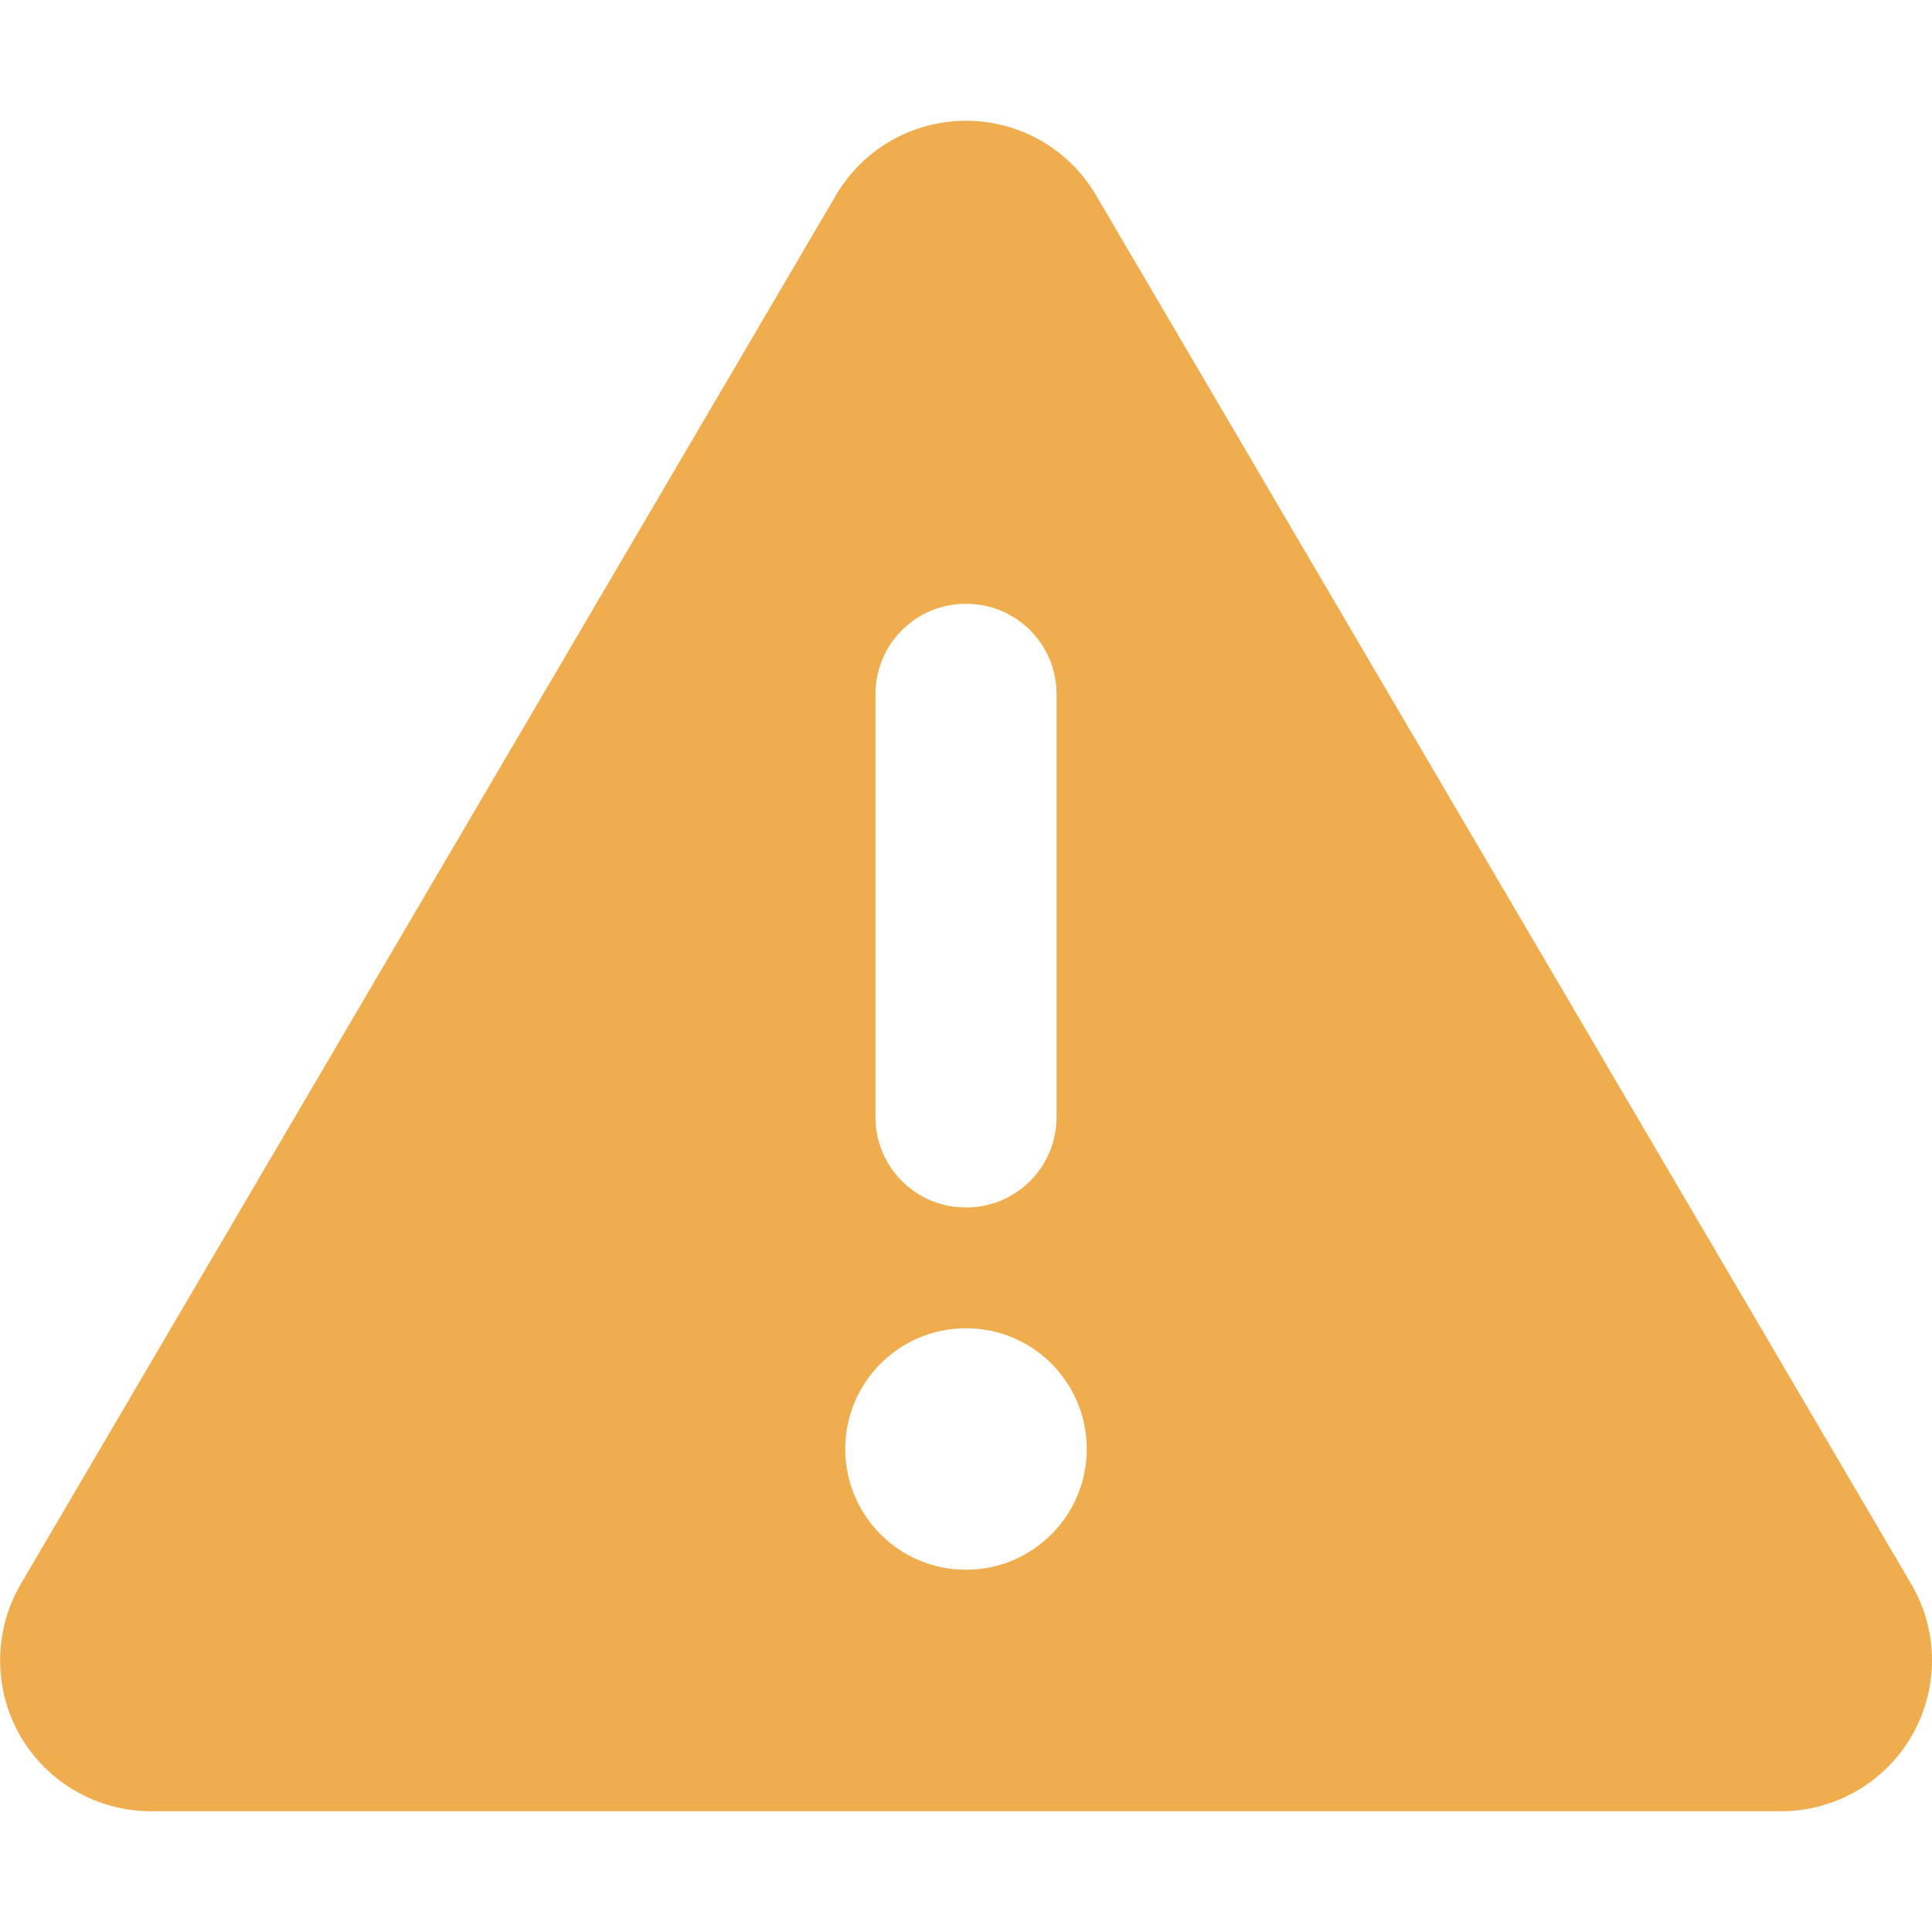
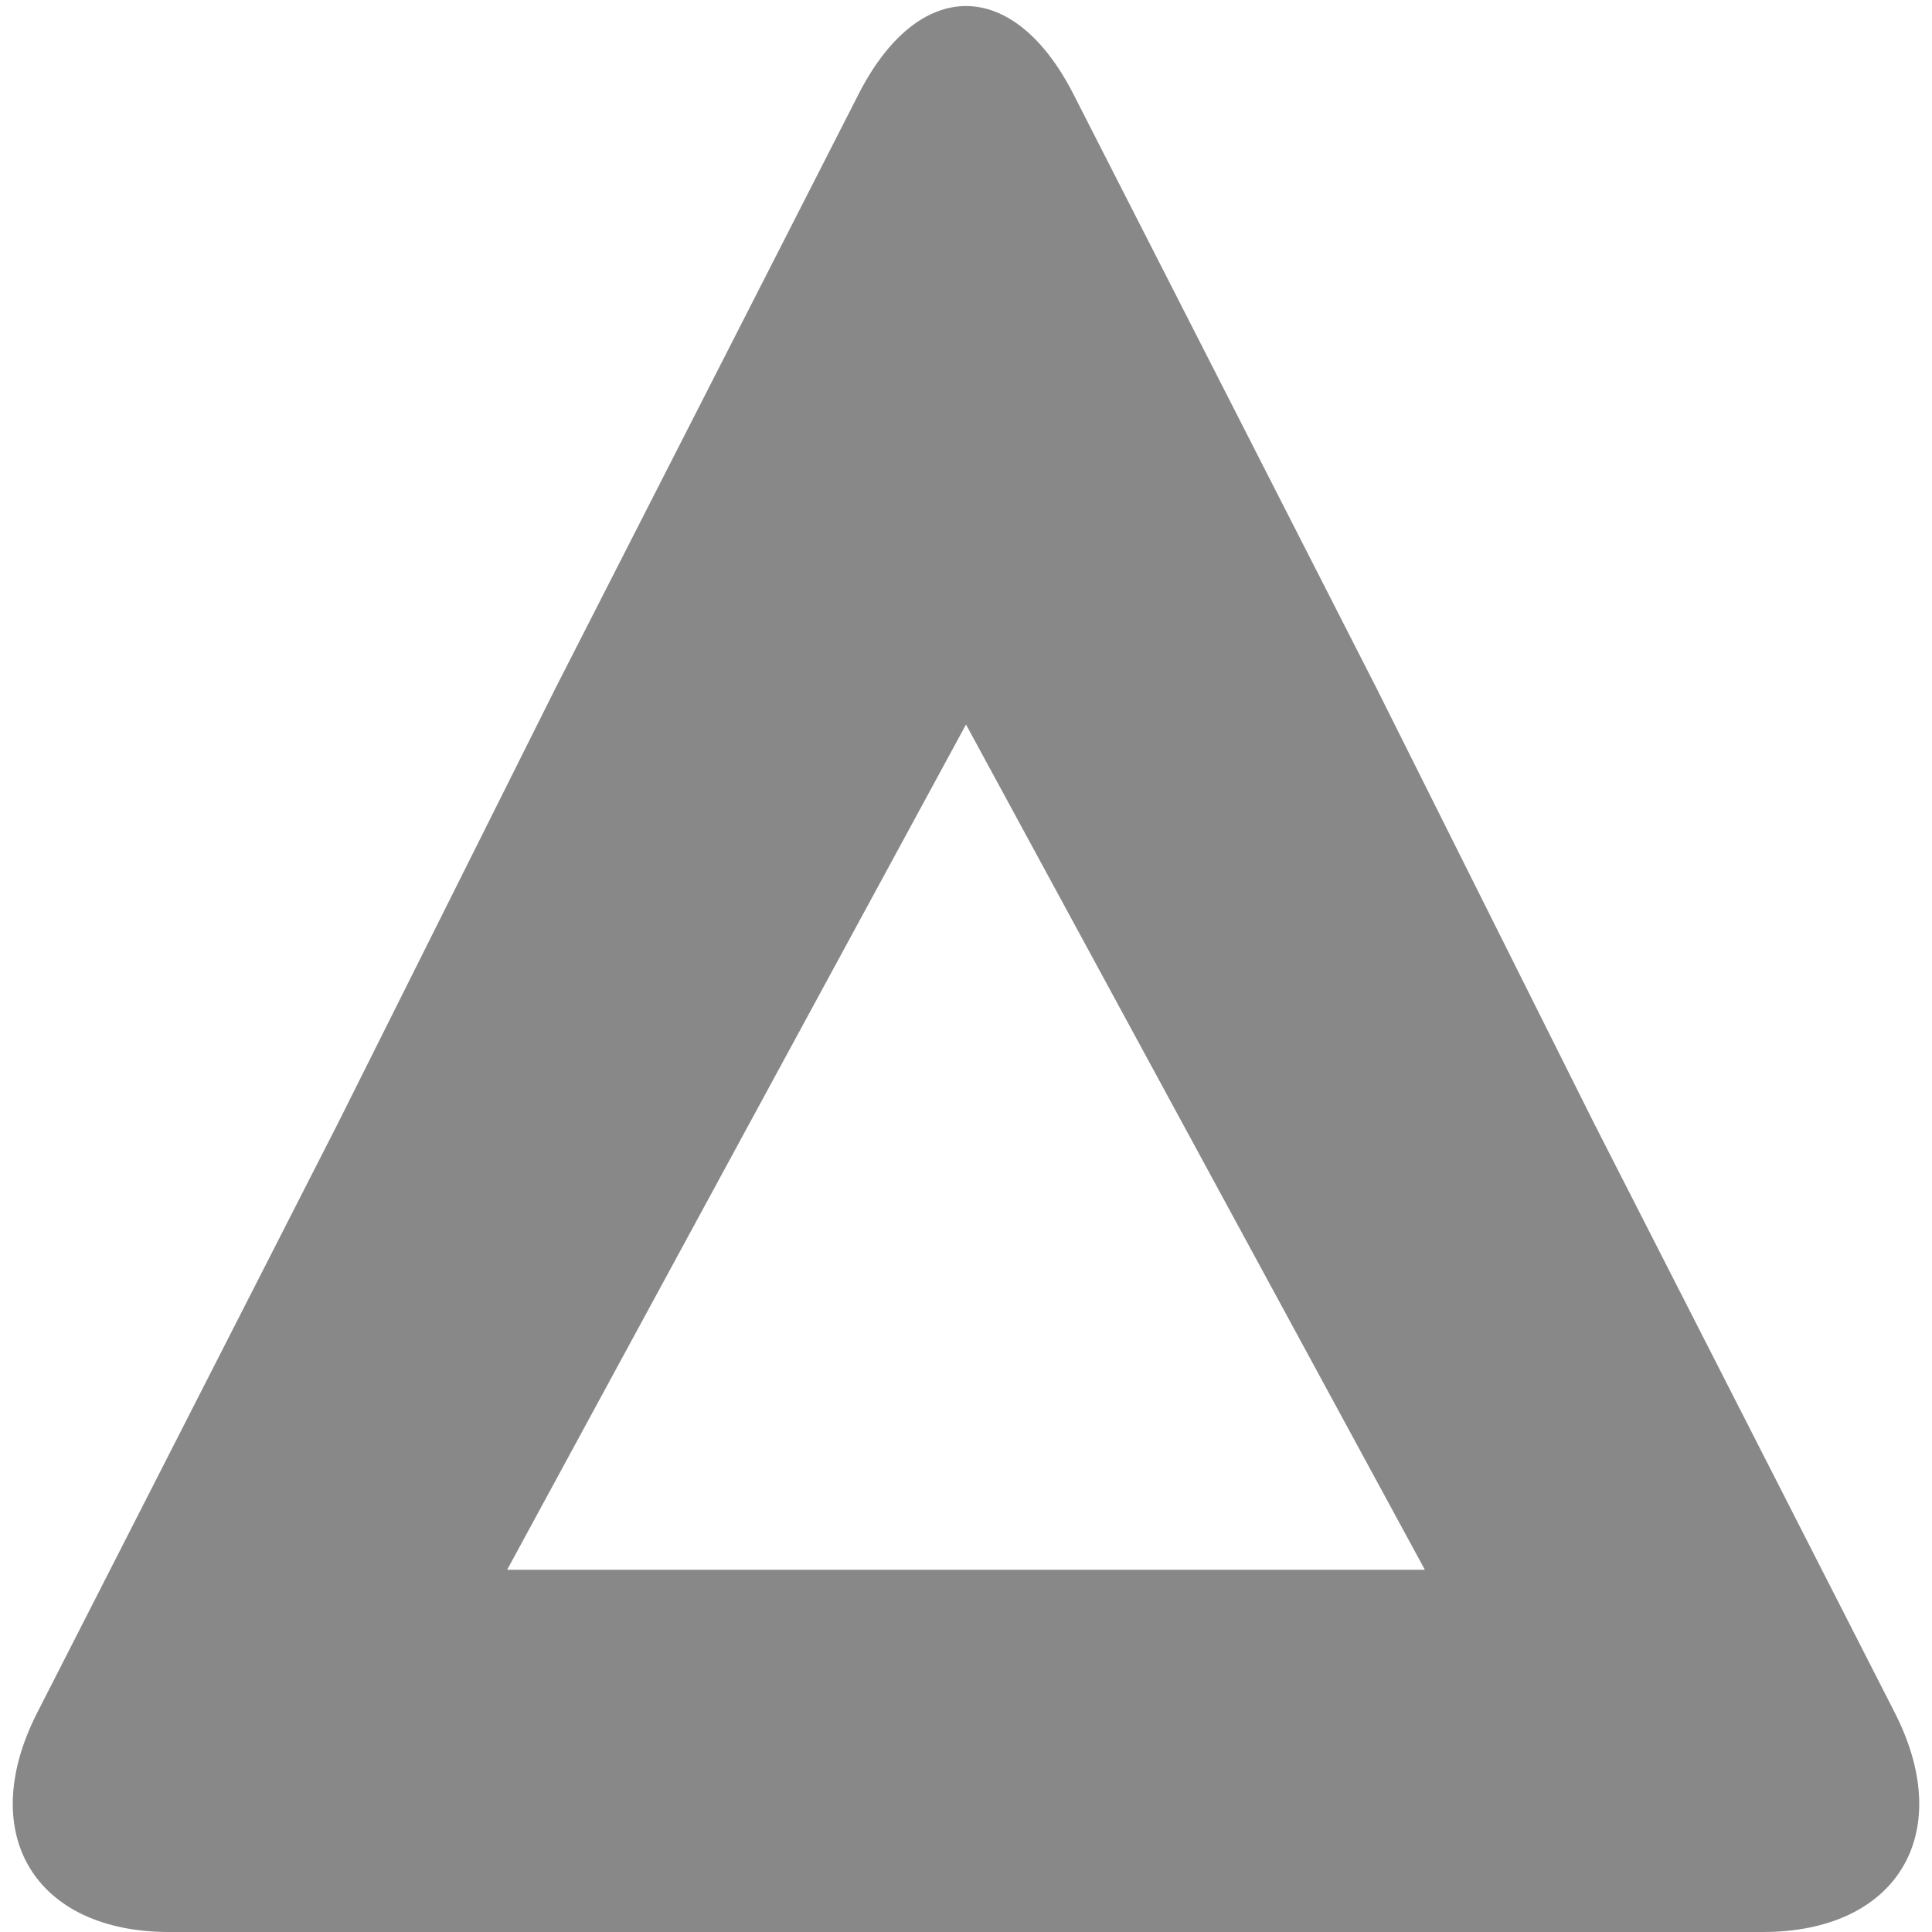
- <svg xmlns="http://www.w3.org/2000/svg" viewBox="0 0 512 512" preserveAspectRatio="xMinYMid meet">
-   <path fill="#f0ad4e" d="M256 32c14.2 0 27.3 7.5 34.5 19.8l216 368c7.3 12.4 7.3 27.7 .2 40.1S486.3 480 472 480H40c-14.3 0-27.6-7.7-34.7-20.1s-7-27.8 .2-40.1l216-368C228.7 39.5 241.8 32 256 32zm0 128c-13.3 0-24 10.7-24 24V296c0 13.3 10.7 24 24 24s24-10.7 24-24V184c0-13.3-10.7-24-24-24zm32 224a32 32 0 1 0 -64 0 32 32 0 1 0 64 0z" />
+ <svg xmlns="http://www.w3.org/2000/svg" width="16" height="16" viewBox="-0.1 -0.1 16 16" preserveAspectRatio="xMinYMid meet" overflow="visible">
+   <path d="M15.6 14.1l-2.5-4.9-1.8-3.6L8.8.7c-.5-1-1.3-1-1.8 0L4.5 5.6 2.7 9.2.2 14.1c-.5 1 0 1.8 1.1 1.8h13.2c1.1 0 1.6-.8 1.1-1.8zm-7.7-1.2H4.1L6 9.4l1.9-3.5 1.9 3.5 1.9 3.5H7.9z" fill="#888" />
</svg>
